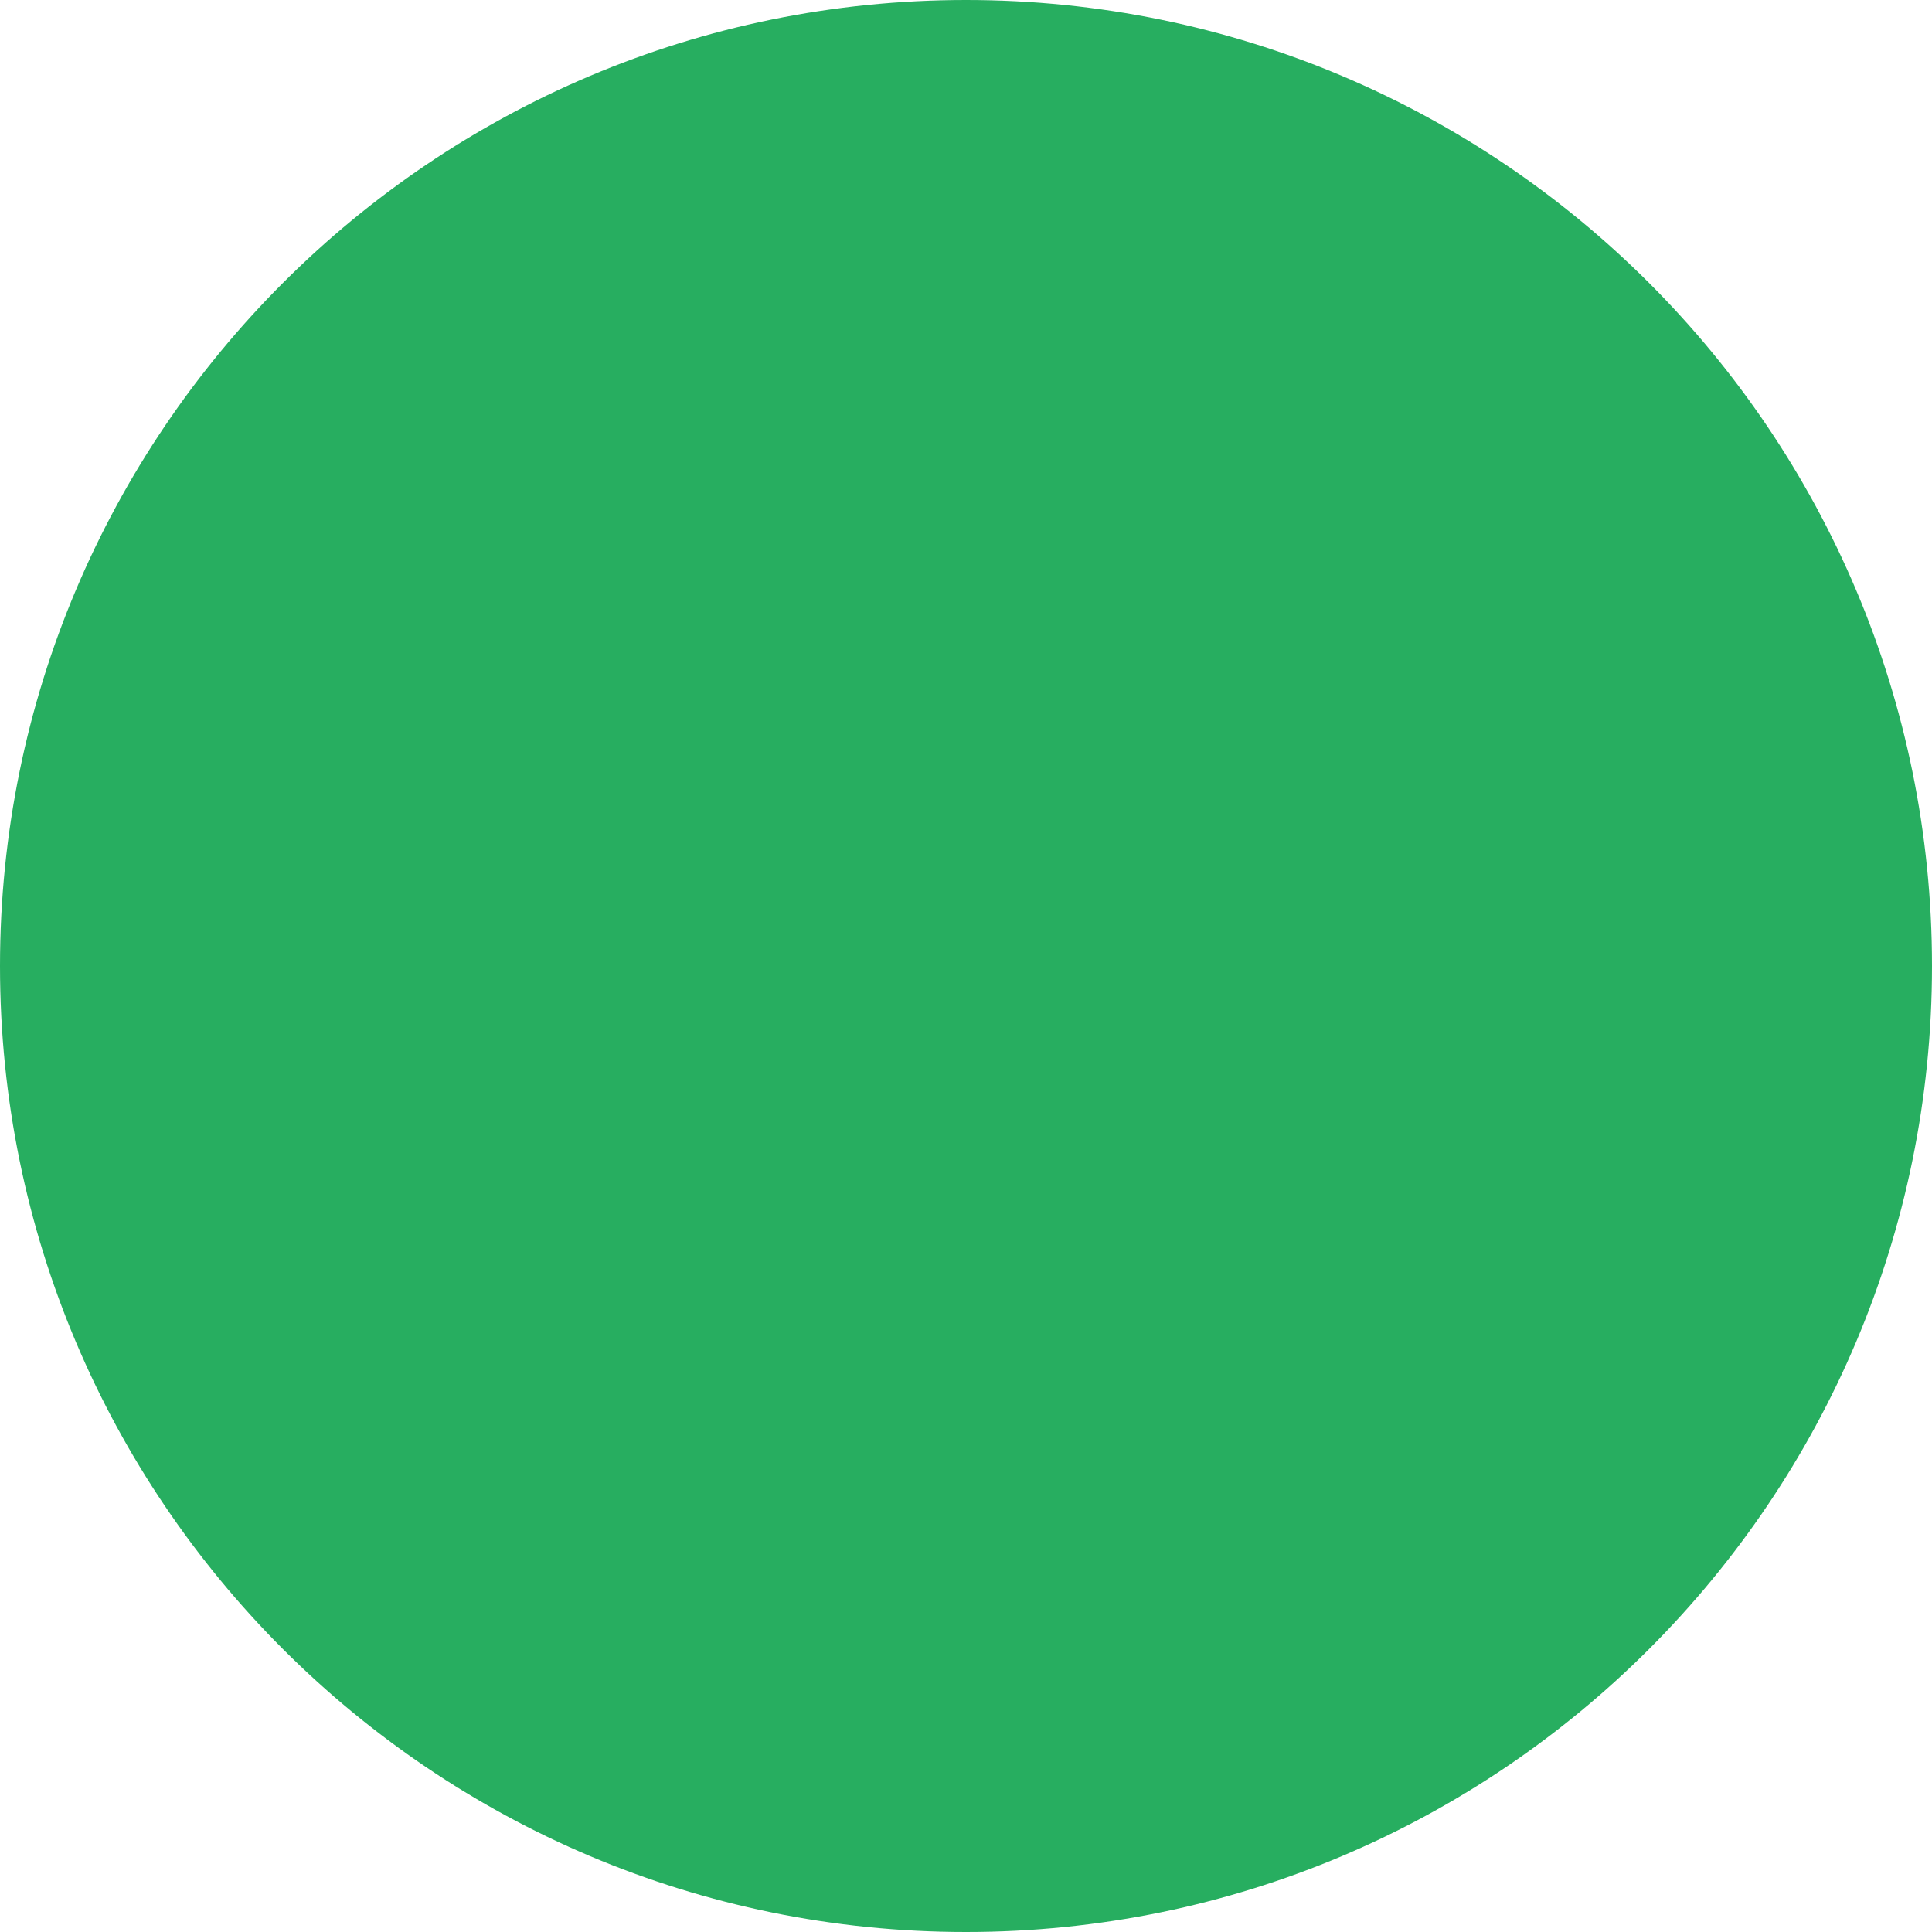
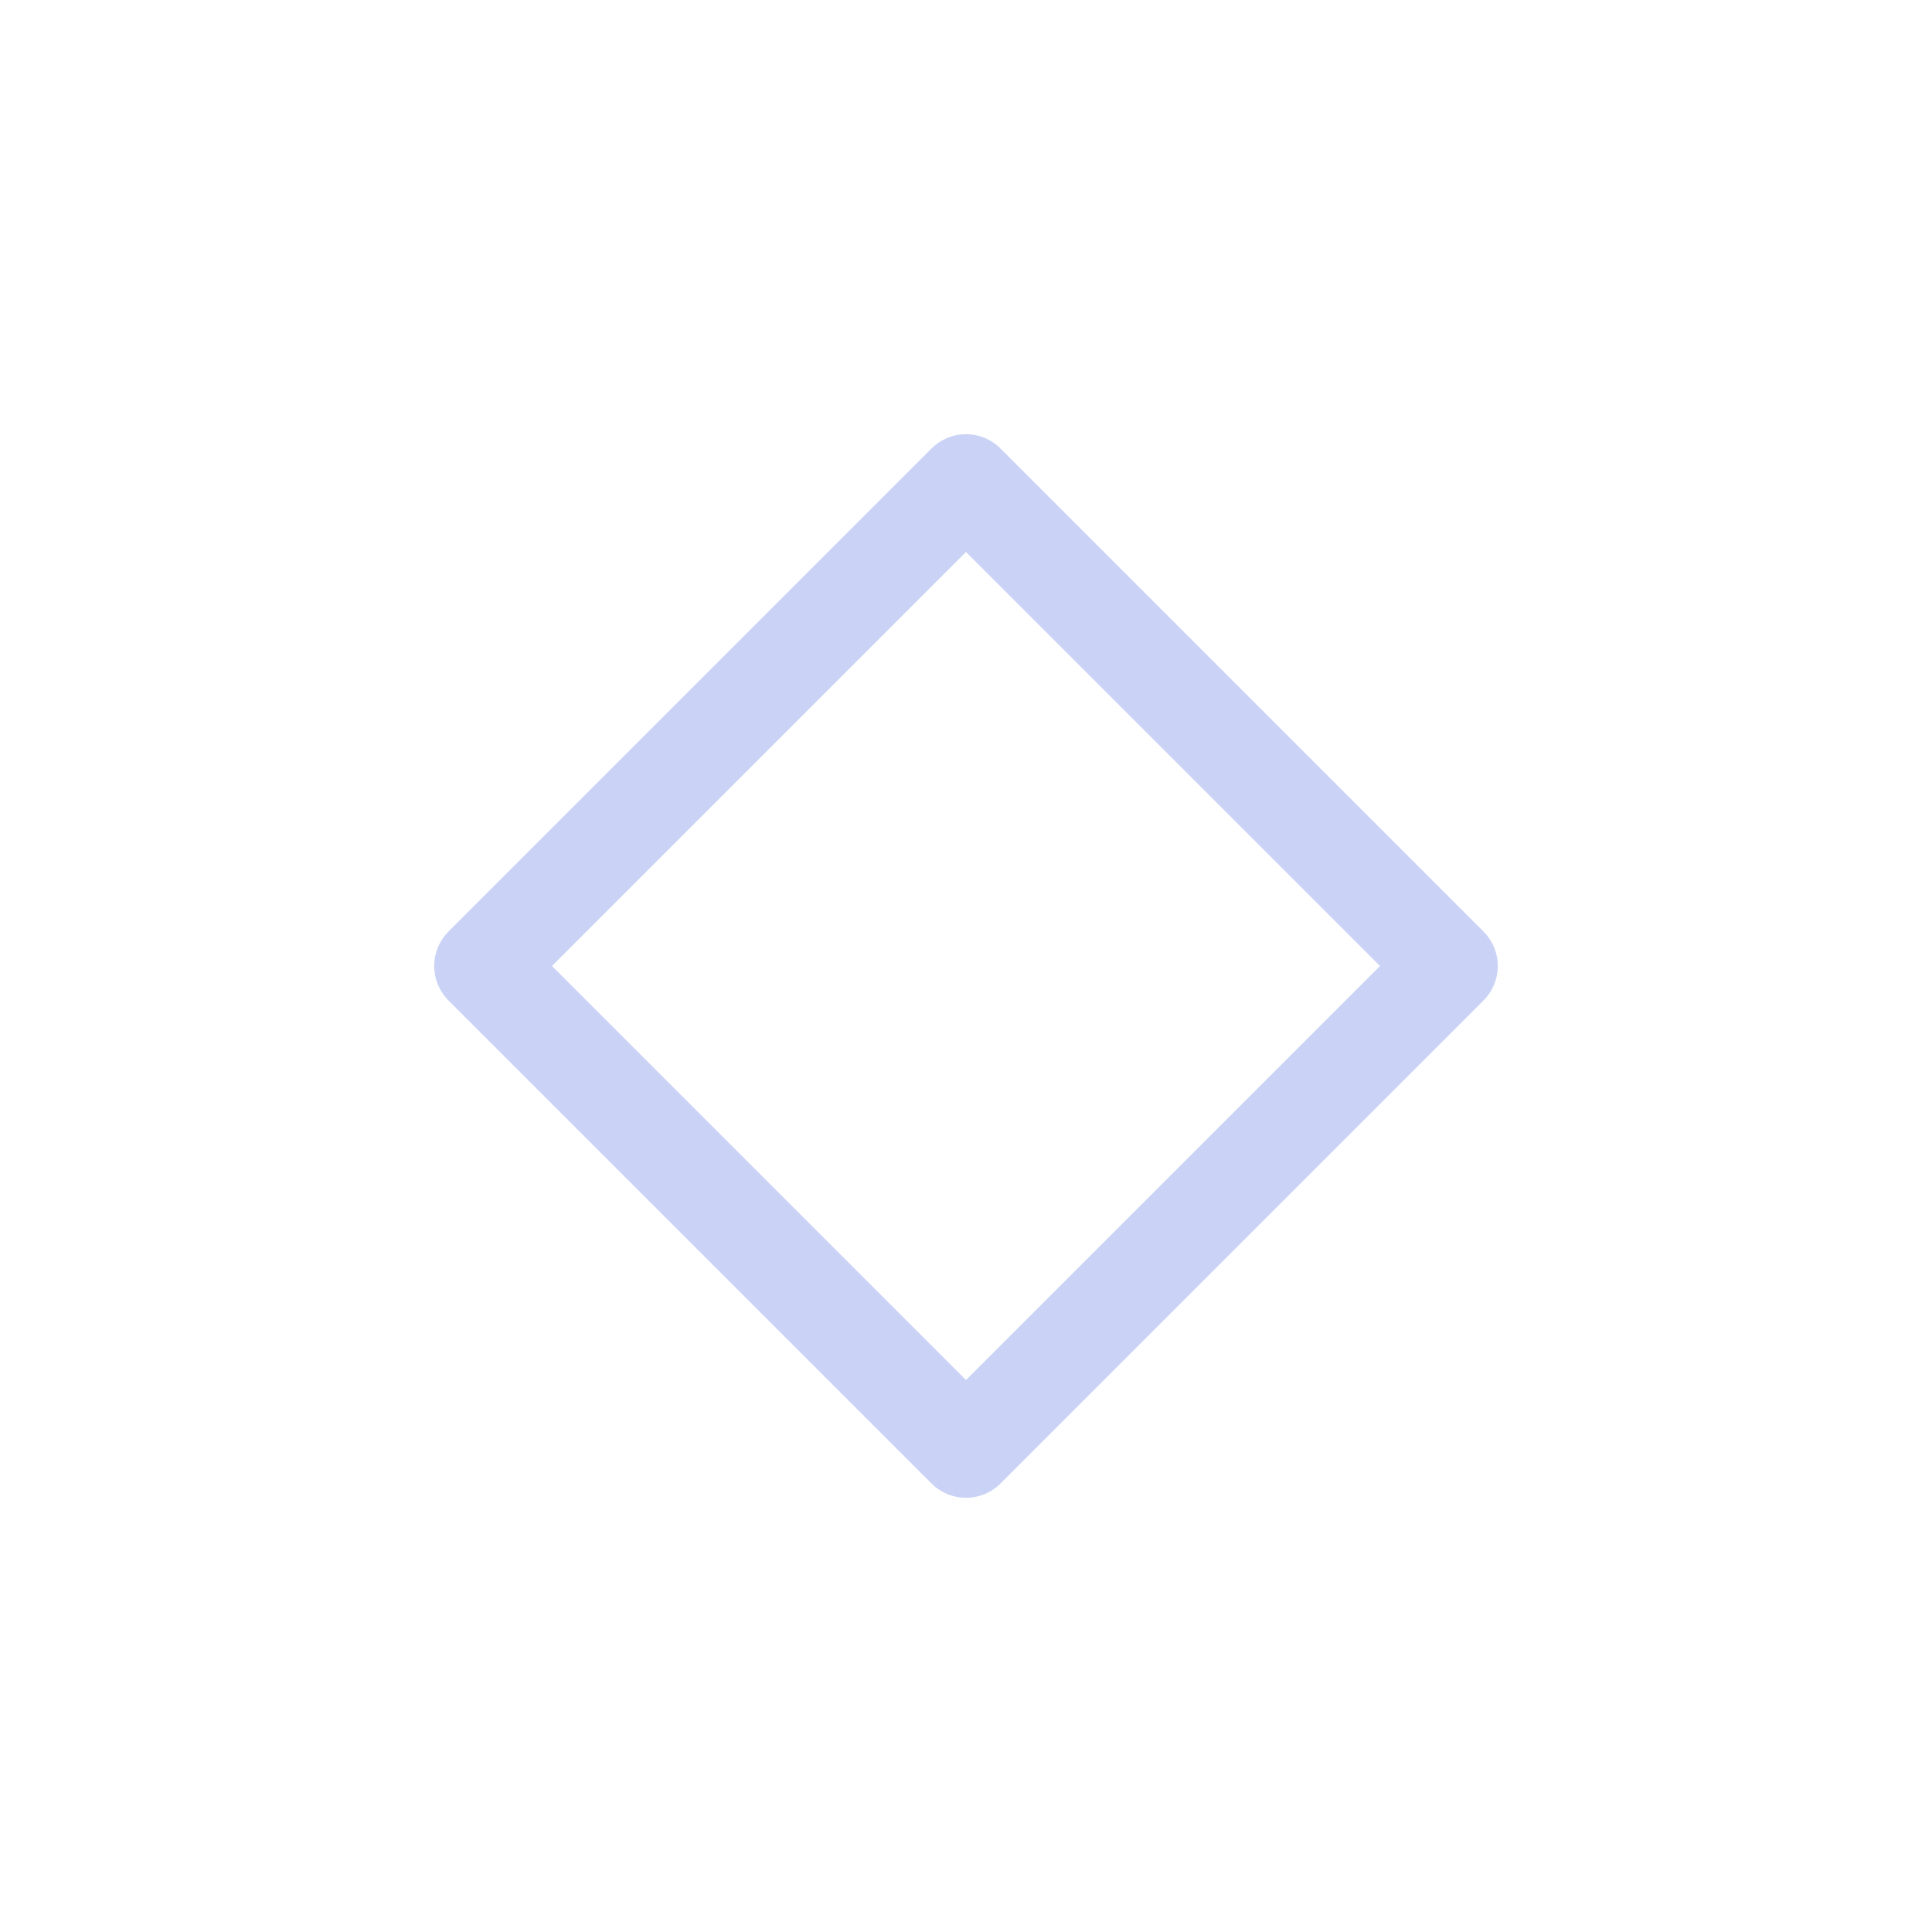
<svg xmlns="http://www.w3.org/2000/svg" viewBox="0 0 50 50" version="1.2" baseProfile="tiny">
  <defs>
</defs>
  <g fill="none" stroke="black" stroke-width="1" fill-rule="evenodd" stroke-linecap="square" stroke-linejoin="bevel">
-     <g fill="#27ae60" fill-opacity="1" stroke="none" transform="matrix(0.0548326,0,0,-0.0548323,-1.6926,50.0276)" font-family="Noto Sans" font-size="10" font-weight="400" font-style="normal">
-       <path vector-effect="none" fill-rule="nonzero" d="M486.806,0.503 C738.607,0.503 942.735,204.633 942.735,456.438 C942.735,708.245 738.607,912.374 486.806,912.374 C234.998,912.374 30.869,708.245 30.869,456.438 C30.869,204.633 234.998,0.503 486.806,0.503 " />
+     <g fill="none" stroke="#cad3f5" stroke-opacity="1" stroke-width="1.01" stroke-linecap="round" stroke-linejoin="round" transform="matrix(2.5,0,0,2.5,2.5,2.5)" font-family="Noto Sans" font-size="10" font-weight="400" font-style="normal">
+       <path vector-effect="none" fill-rule="evenodd" d="M4,9 L9,4 L14,9 L9,14 L4,9" />
    </g>
    <g fill="none" stroke="#000000" stroke-opacity="1" stroke-width="1" stroke-linecap="square" stroke-linejoin="bevel" transform="matrix(1,0,0,1,0,0)" font-family="Noto Sans" font-size="10" font-weight="400" font-style="normal">
</g>
  </g>
</svg>
